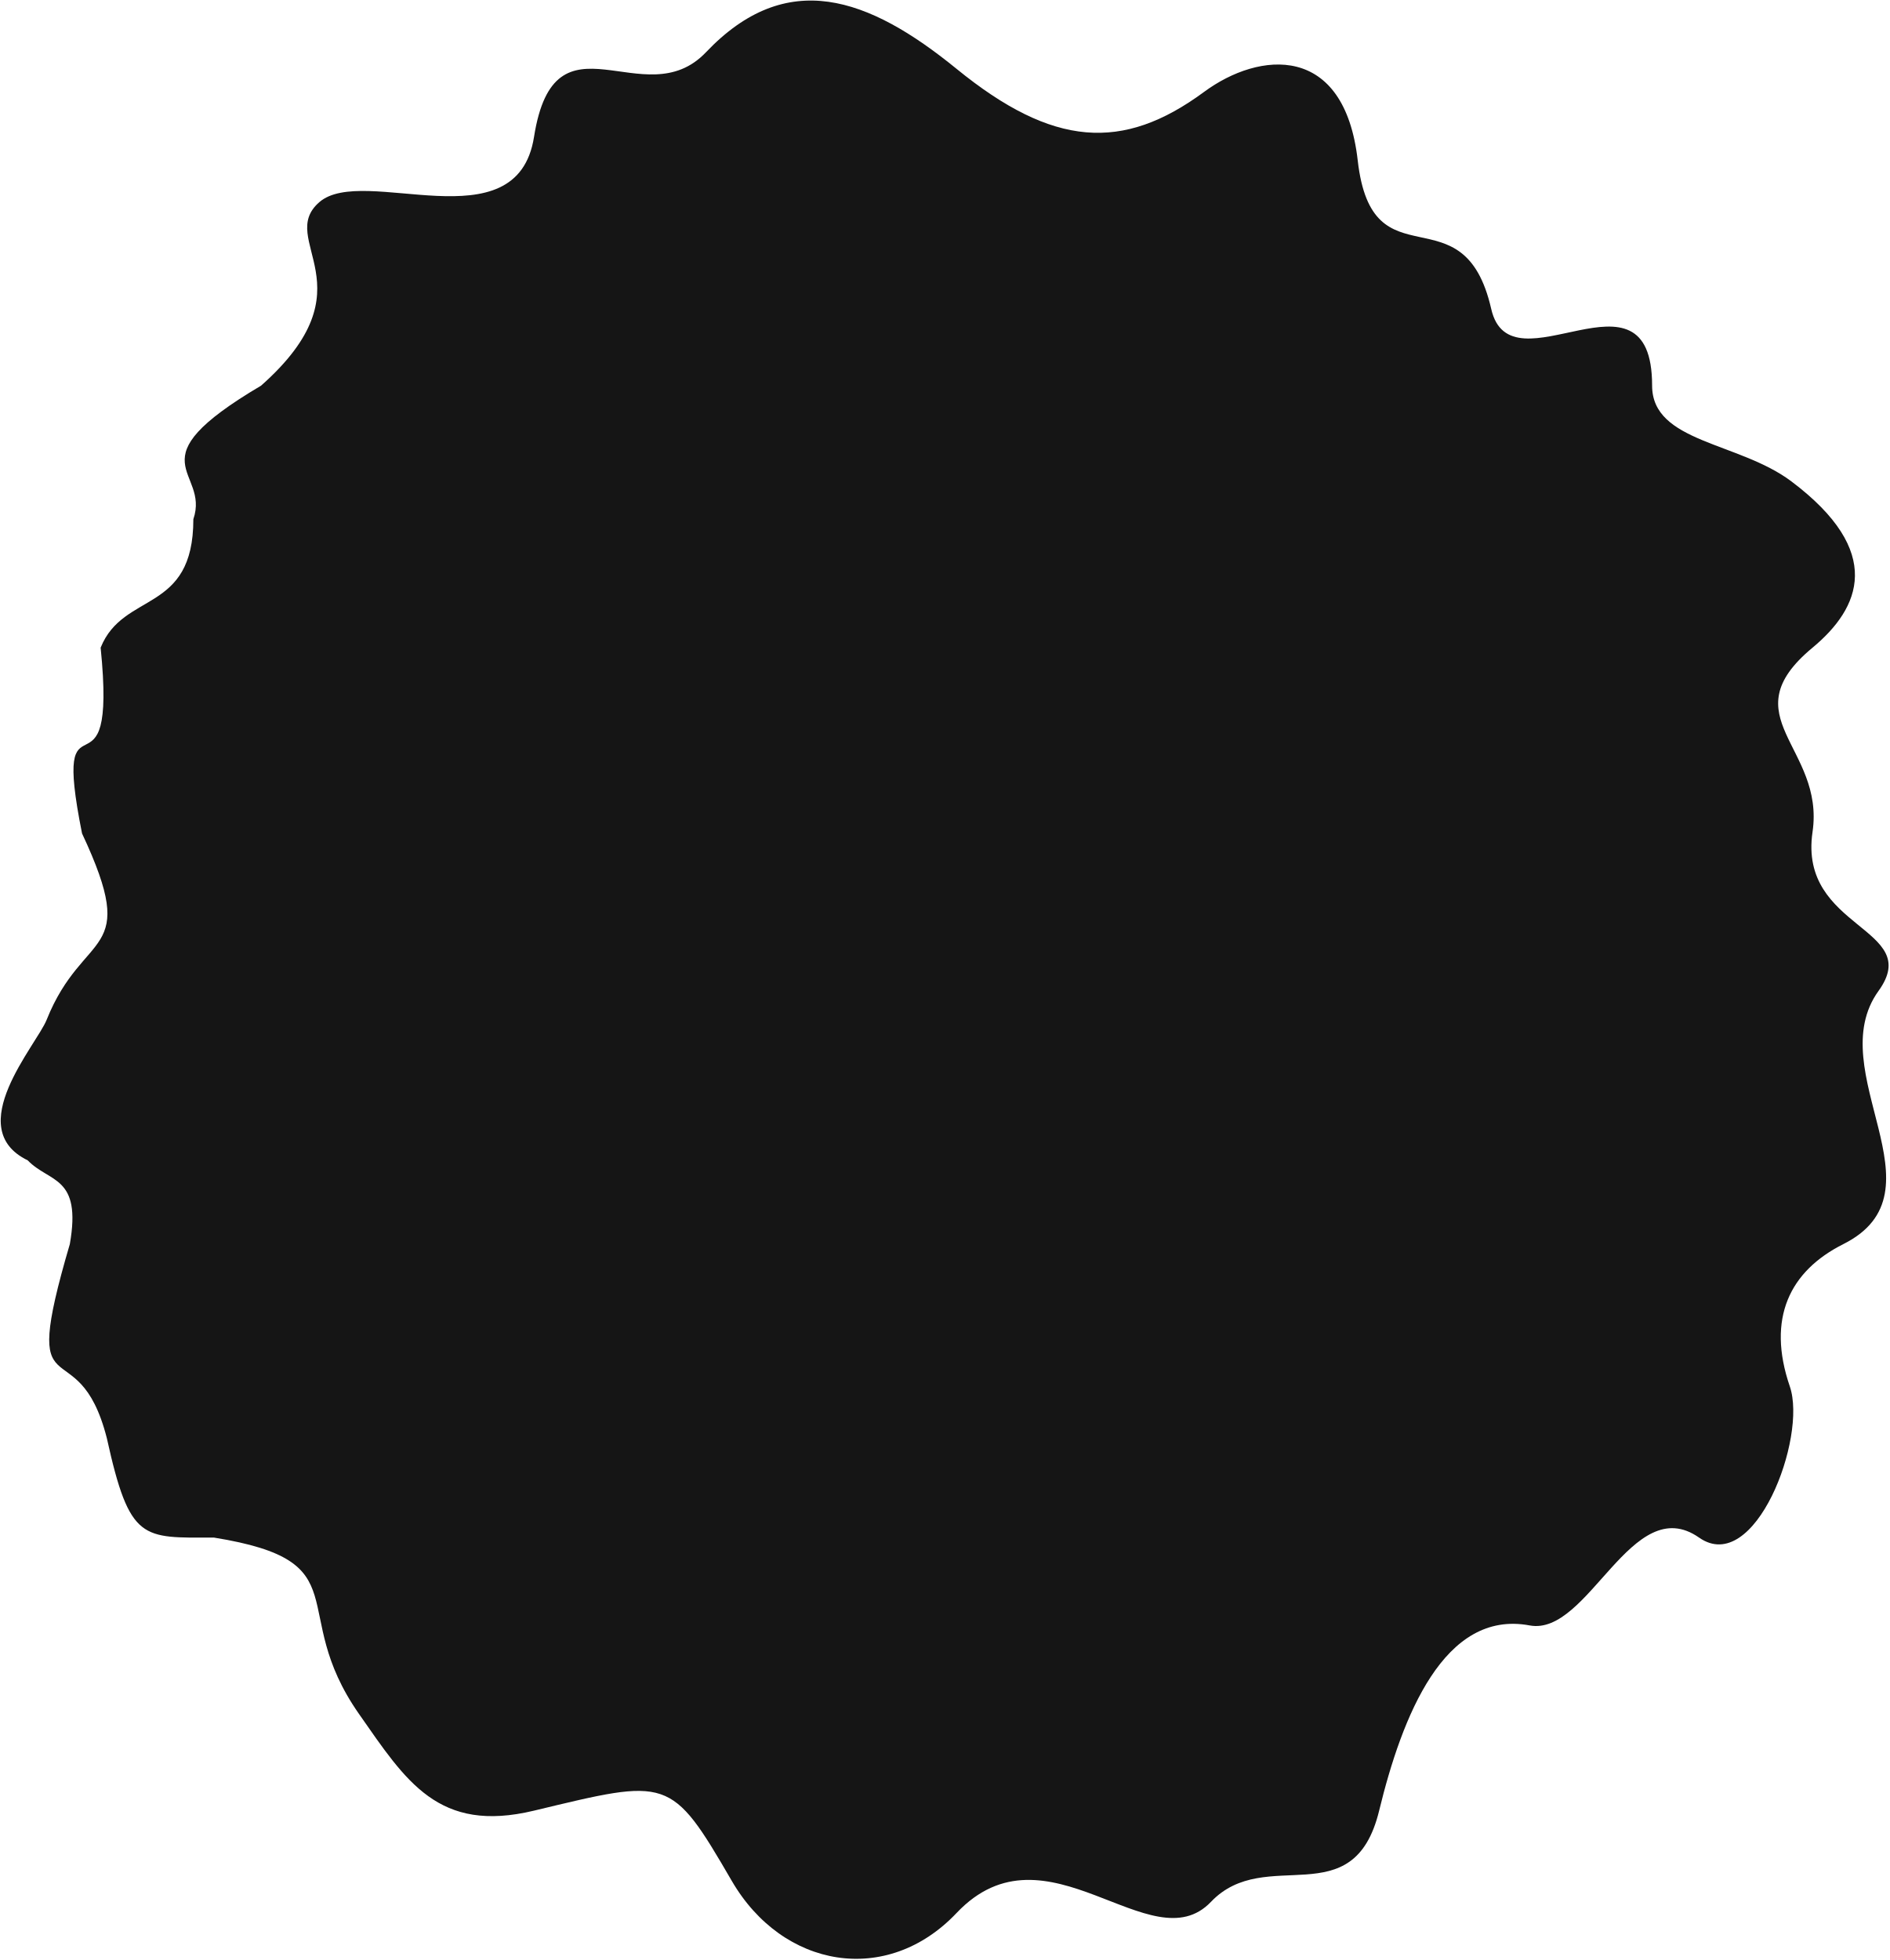
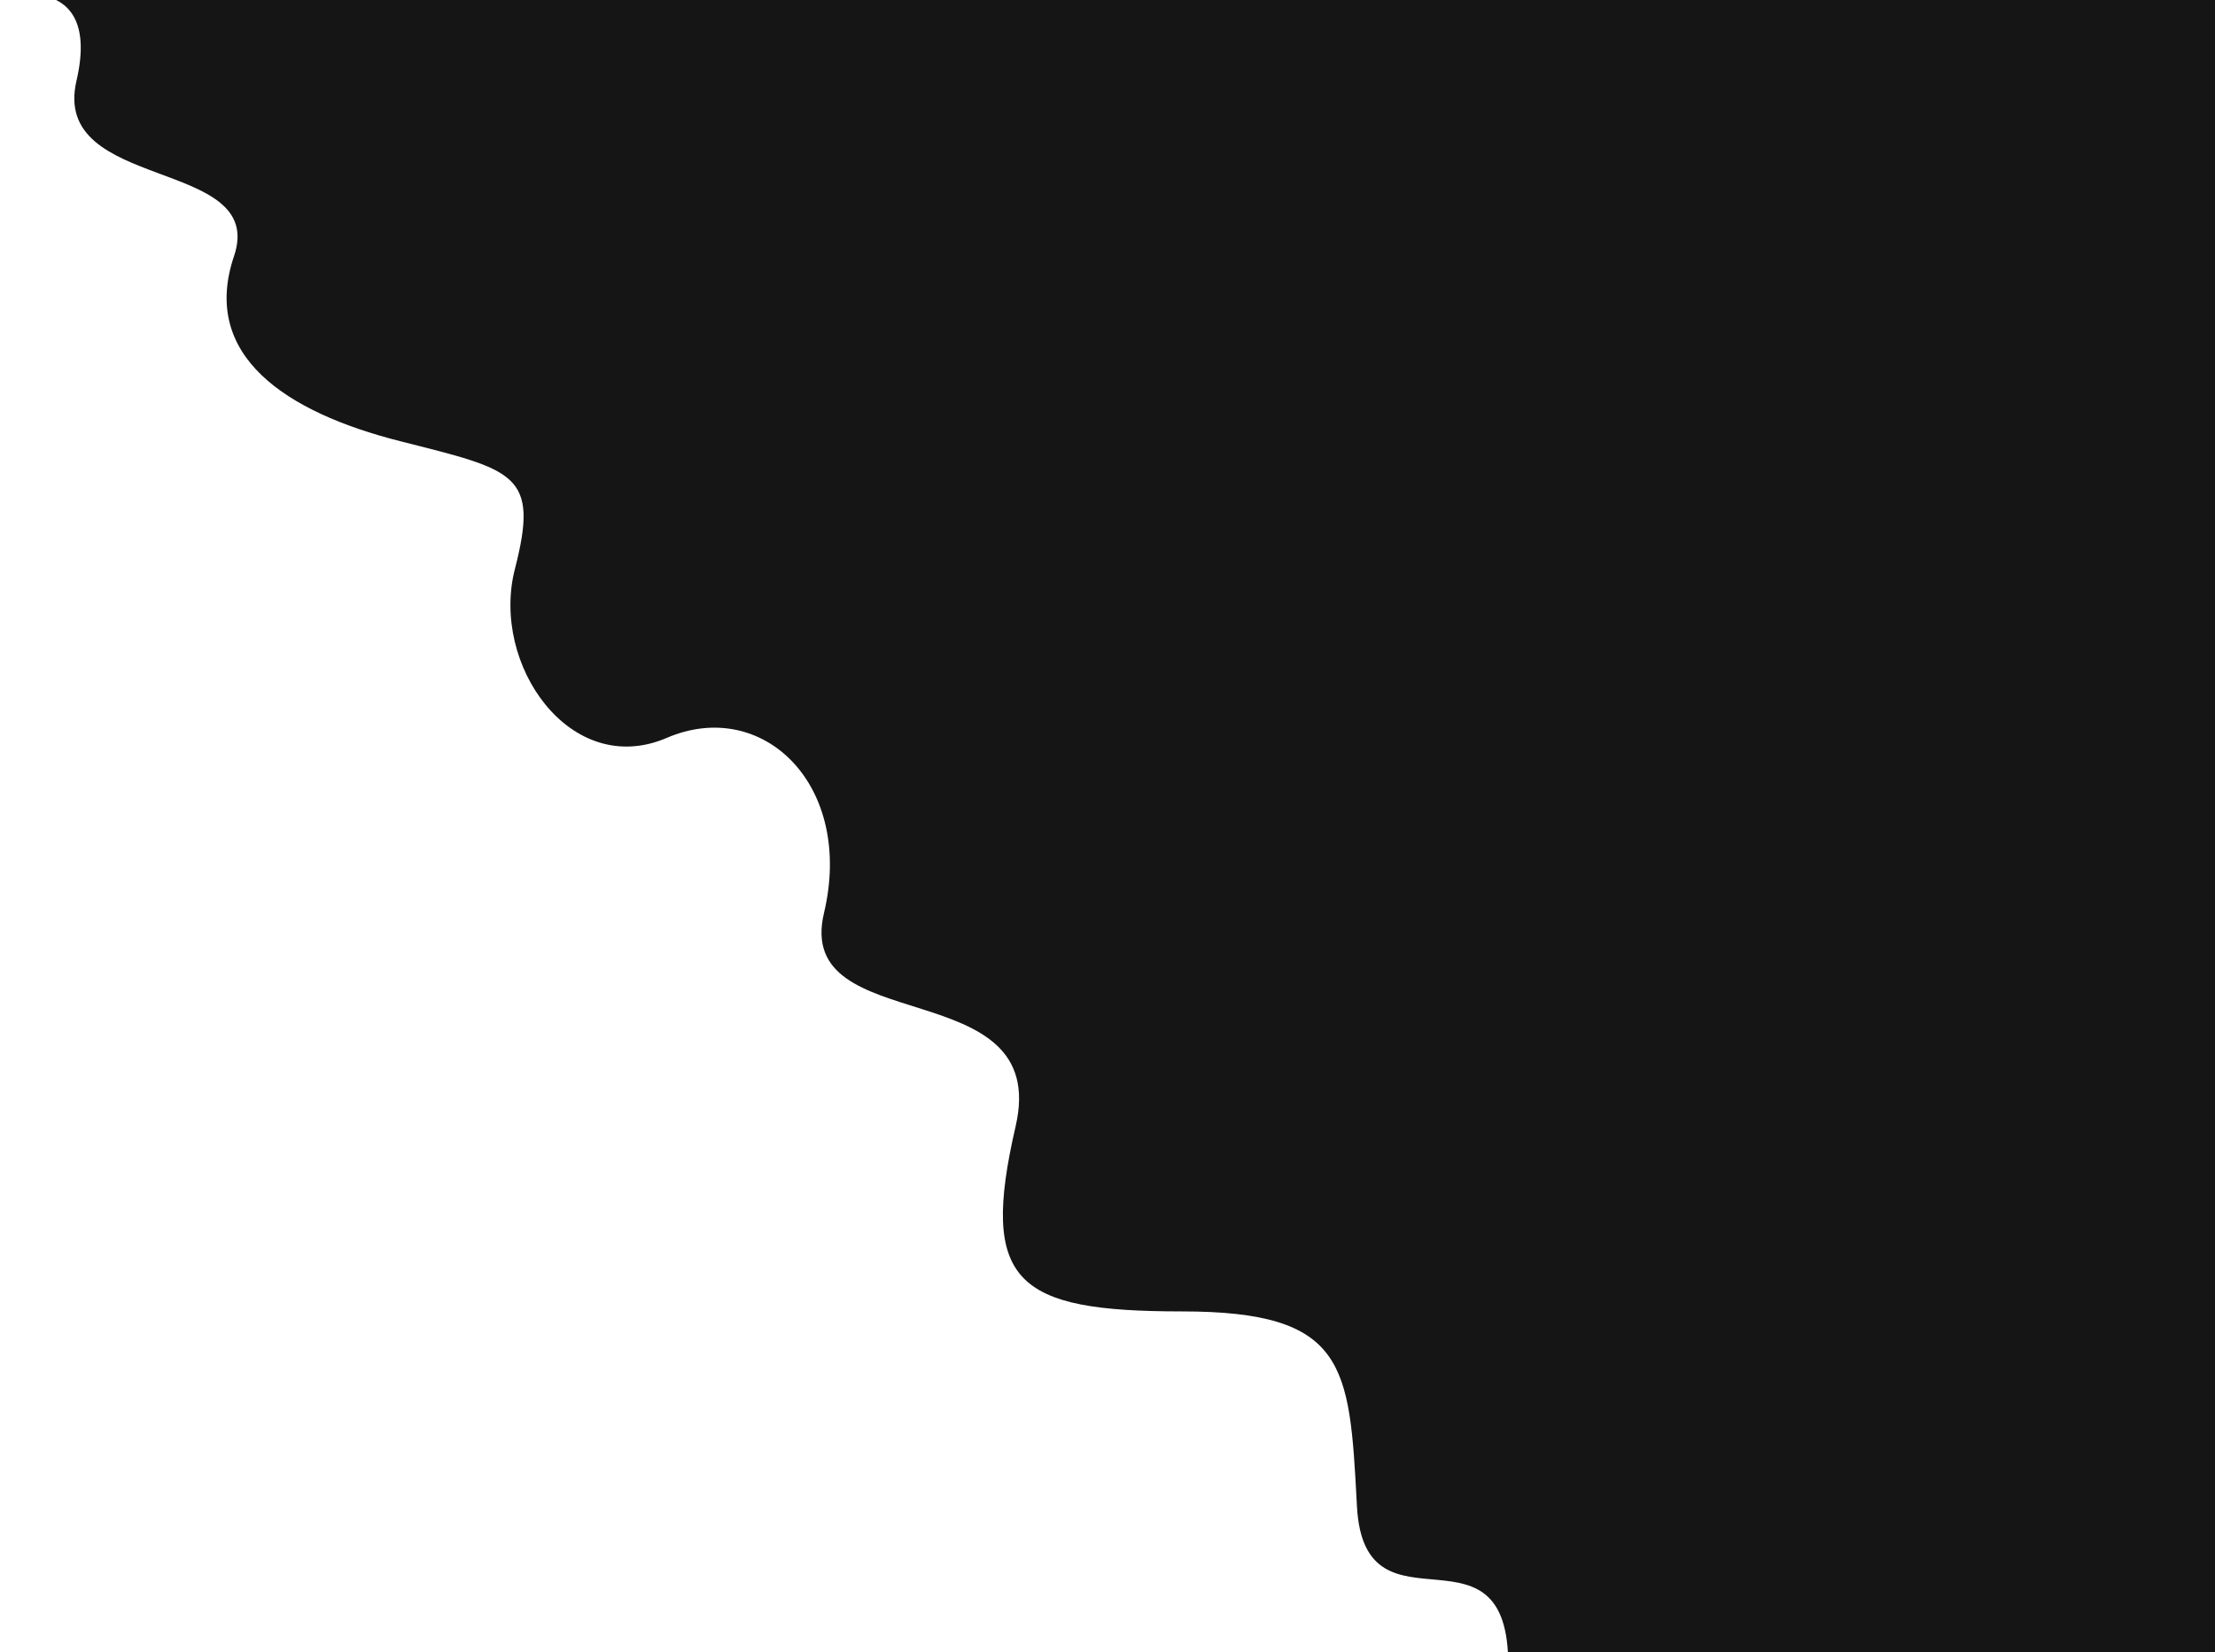
- <svg xmlns="http://www.w3.org/2000/svg" width="1500" height="1556" viewBox="0 0 1500 1556" fill="none">
-   <path d="M1491.5 786.668C1445.5 850.5 1546.5 946.028 1463.56 987.668C1421.07 1009 1402.5 1046.5 1421.07 1100.67C1435.03 1141.37 1393.19 1251.61 1349.03 1220.67C1295.5 1183.17 1261.38 1299.16 1214.5 1290.39C1146.5 1277.67 1113.22 1362.56 1095 1437.43C1074.5 1521.67 1005 1464.17 961.502 1509.81C914.001 1559.65 831.001 1443.17 759.502 1518.67C704.158 1577.11 621.358 1562.67 581.002 1493.18C532.501 1409.67 531.001 1411.75 424.002 1437.43C348.001 1455.67 322.449 1414.17 285.002 1360.62C227.001 1277.67 287.5 1239.67 169.978 1220.67C113.001 1220.67 103 1224.17 84.811 1141.67C61.5 1050.67 14 1128.67 55.443 987.668C65 933.168 39.234 939.131 22 921.168C-30.5 895.668 29.001 829.668 37.002 809.669C66.333 736.346 112.002 761.669 65.14 661.669C40.002 536.169 93.502 648.169 79.905 514.169C97.983 469.124 153.518 487.669 153.518 412.169C167.002 372.669 104.002 367.169 207.271 306.169C296.002 227.669 218.84 190.772 253.502 160.515C288.502 129.963 410.371 195 424.002 108.669C440.502 4.169 511.5 93 560.502 41.5C624.52 -25.782 689.369 -2.476 759.502 54.669C836 117 891.5 120.54 956.002 72.957C1000 40.5 1067.38 34.056 1078 127.406C1089.5 228.5 1162 149 1184 245.296C1199.36 312.5 1311.73 203 1311.73 306.169C1311.73 351.427 1380.5 350.696 1422.32 382.169C1496.5 438 1477.07 482.673 1439.1 514.169C1373 569 1449 593 1439.1 660.499C1427.73 738 1527.85 736.233 1491.5 786.668Z" fill="#151515" />
+ <svg xmlns="http://www.w3.org/2000/svg" width="1448" height="1080" viewBox="0 0 1448 1080" fill="none">
+   <path d="M2039.11 573.446L843.273 -758.249L0.921 -1.834C0.921 -1.834 67 -20.359 50 52.821C33 126 174.96 102.5 152.98 167.5C131 232.5 186.654 269.5 261.635 288.5C336.617 307.5 352.733 309.5 336.617 372C320.5 434.5 373 509.5 435.844 482.5C498.687 455.5 558.5 513.5 538.662 597C518.824 680.5 687.5 634.5 663.93 736.5C640.361 838.5 663.93 857.5 772.586 857.5C880.233 857.5 882.13 892.835 886.942 982.467L887.078 985C892 1076.5 990 985 985.856 1095C981.712 1205 998 1166 1060.84 1178.5C1123.67 1191 1130.09 1203.86 1128.8 1254.18C1127.5 1304.5 1196.76 1329.86 1196.76 1329.86L2039.11 573.446Z" fill="#151515" />
</svg>
